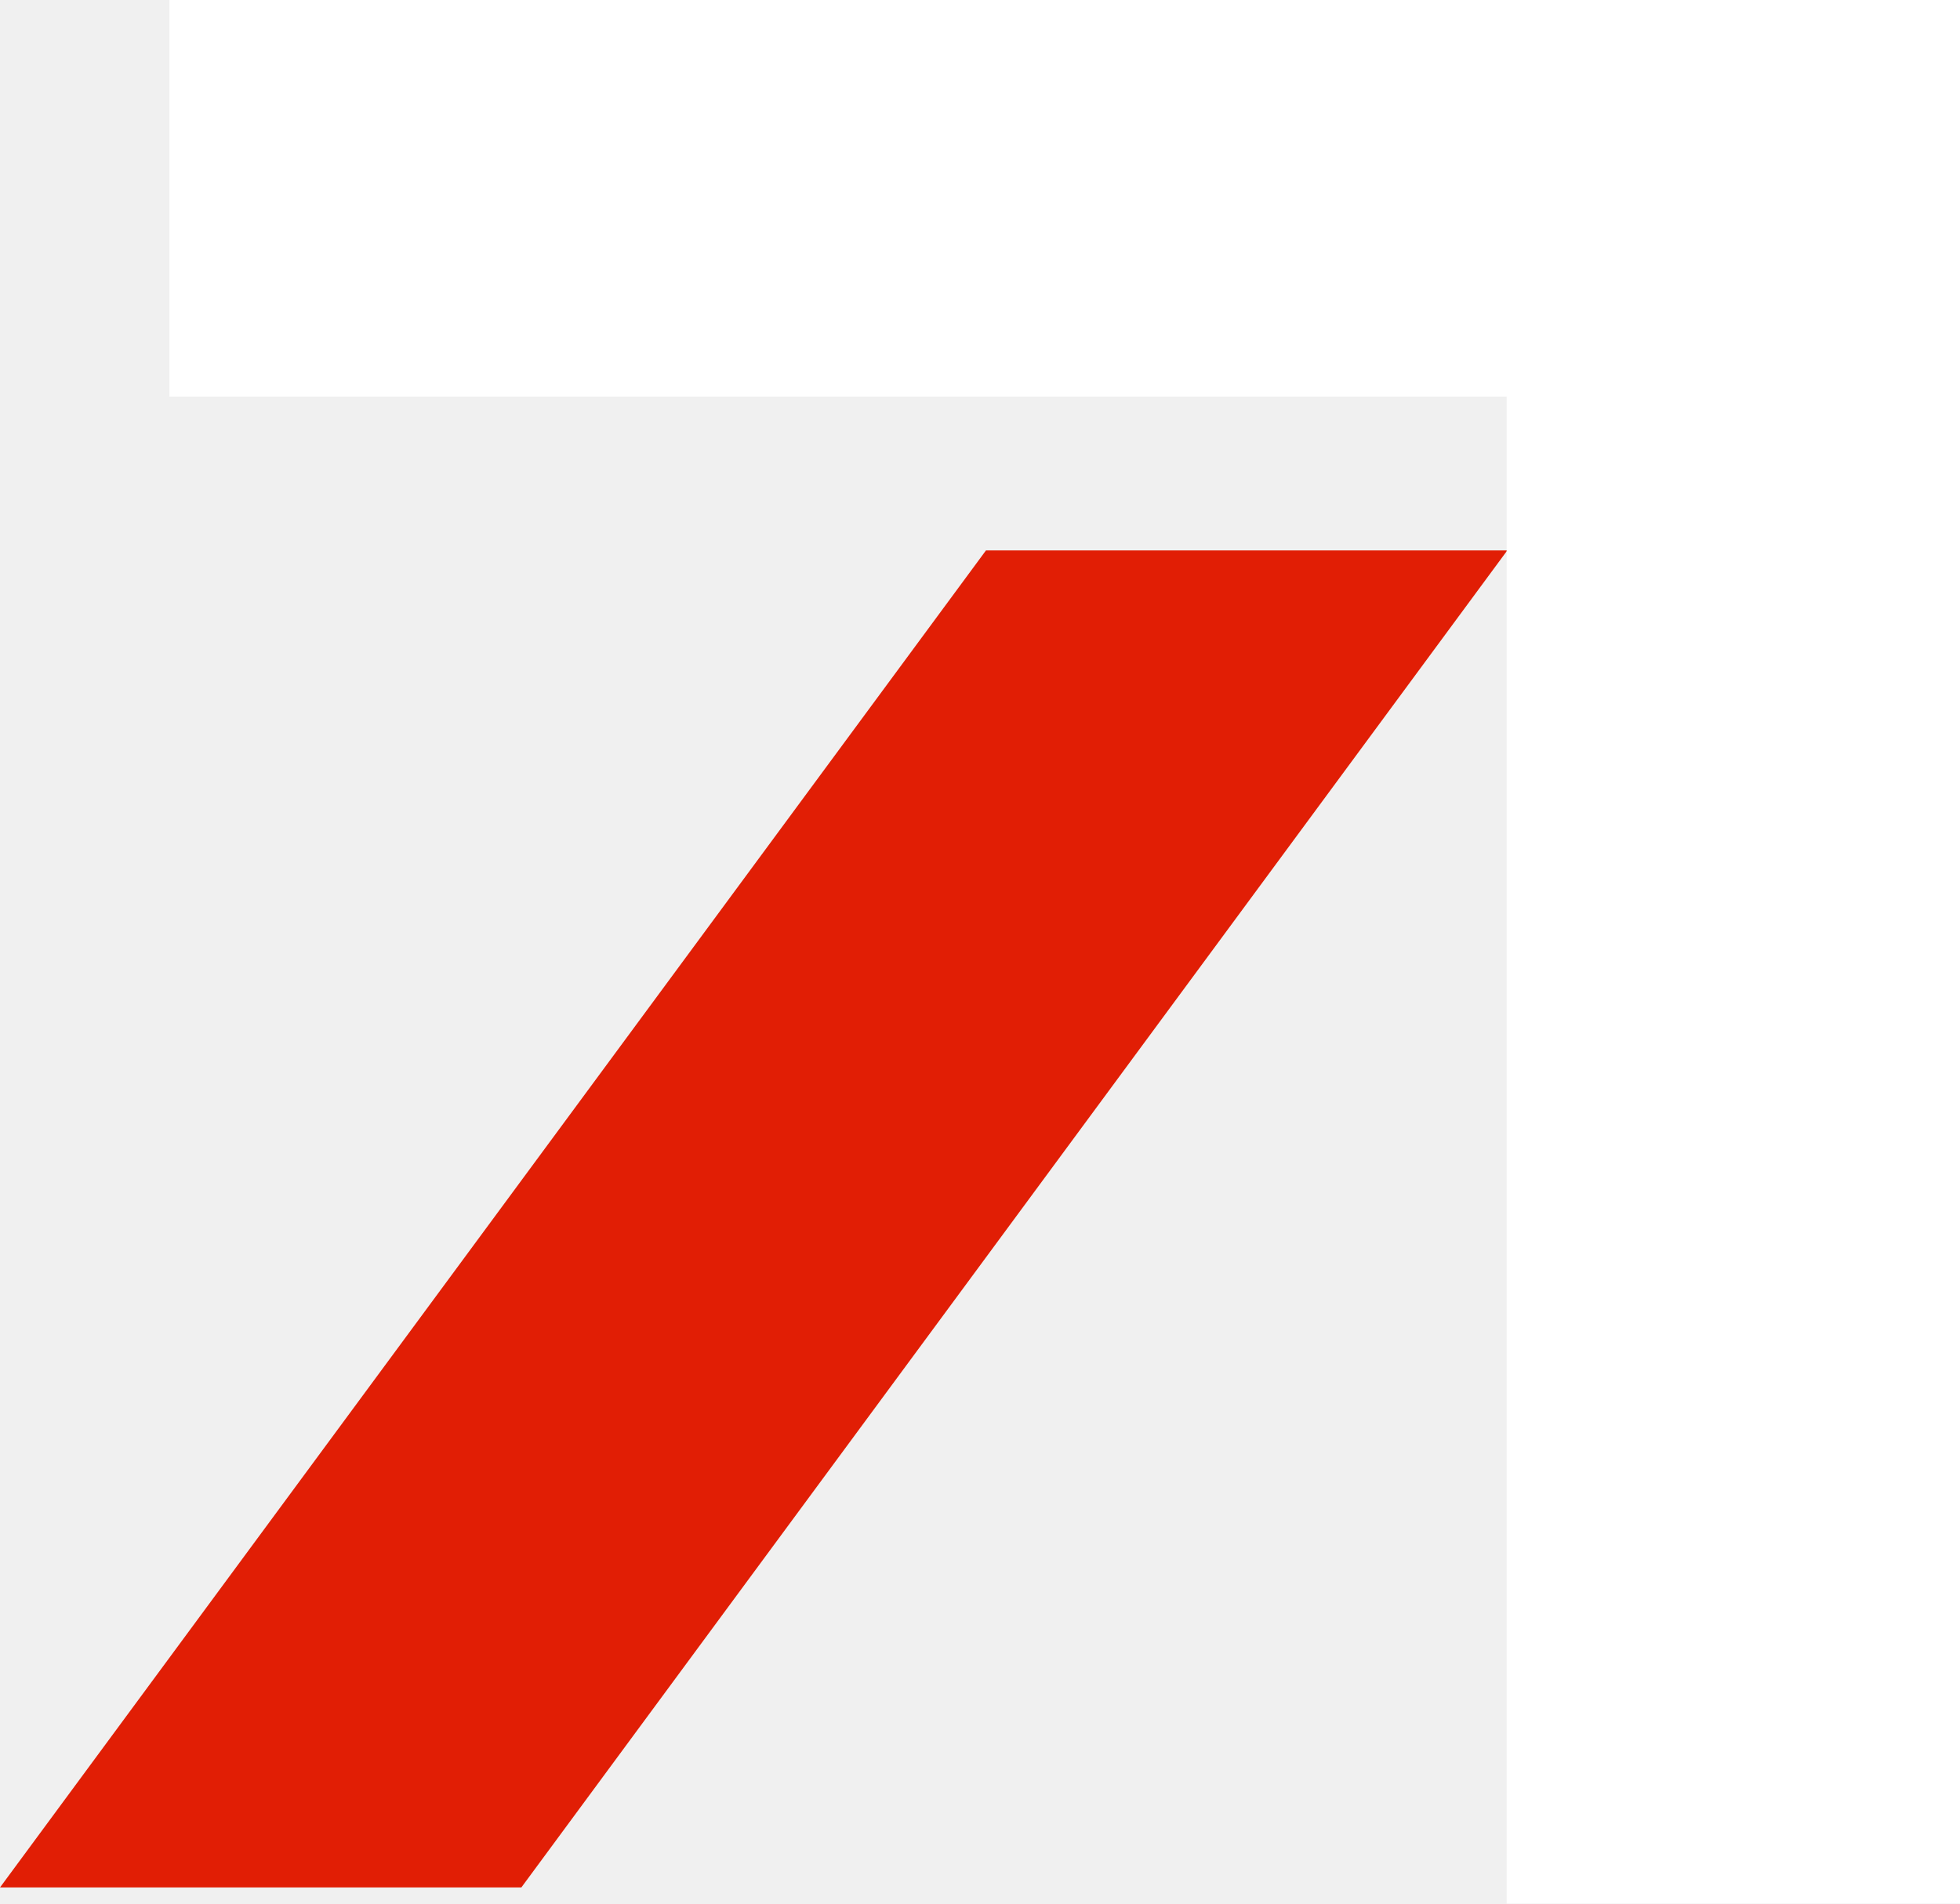
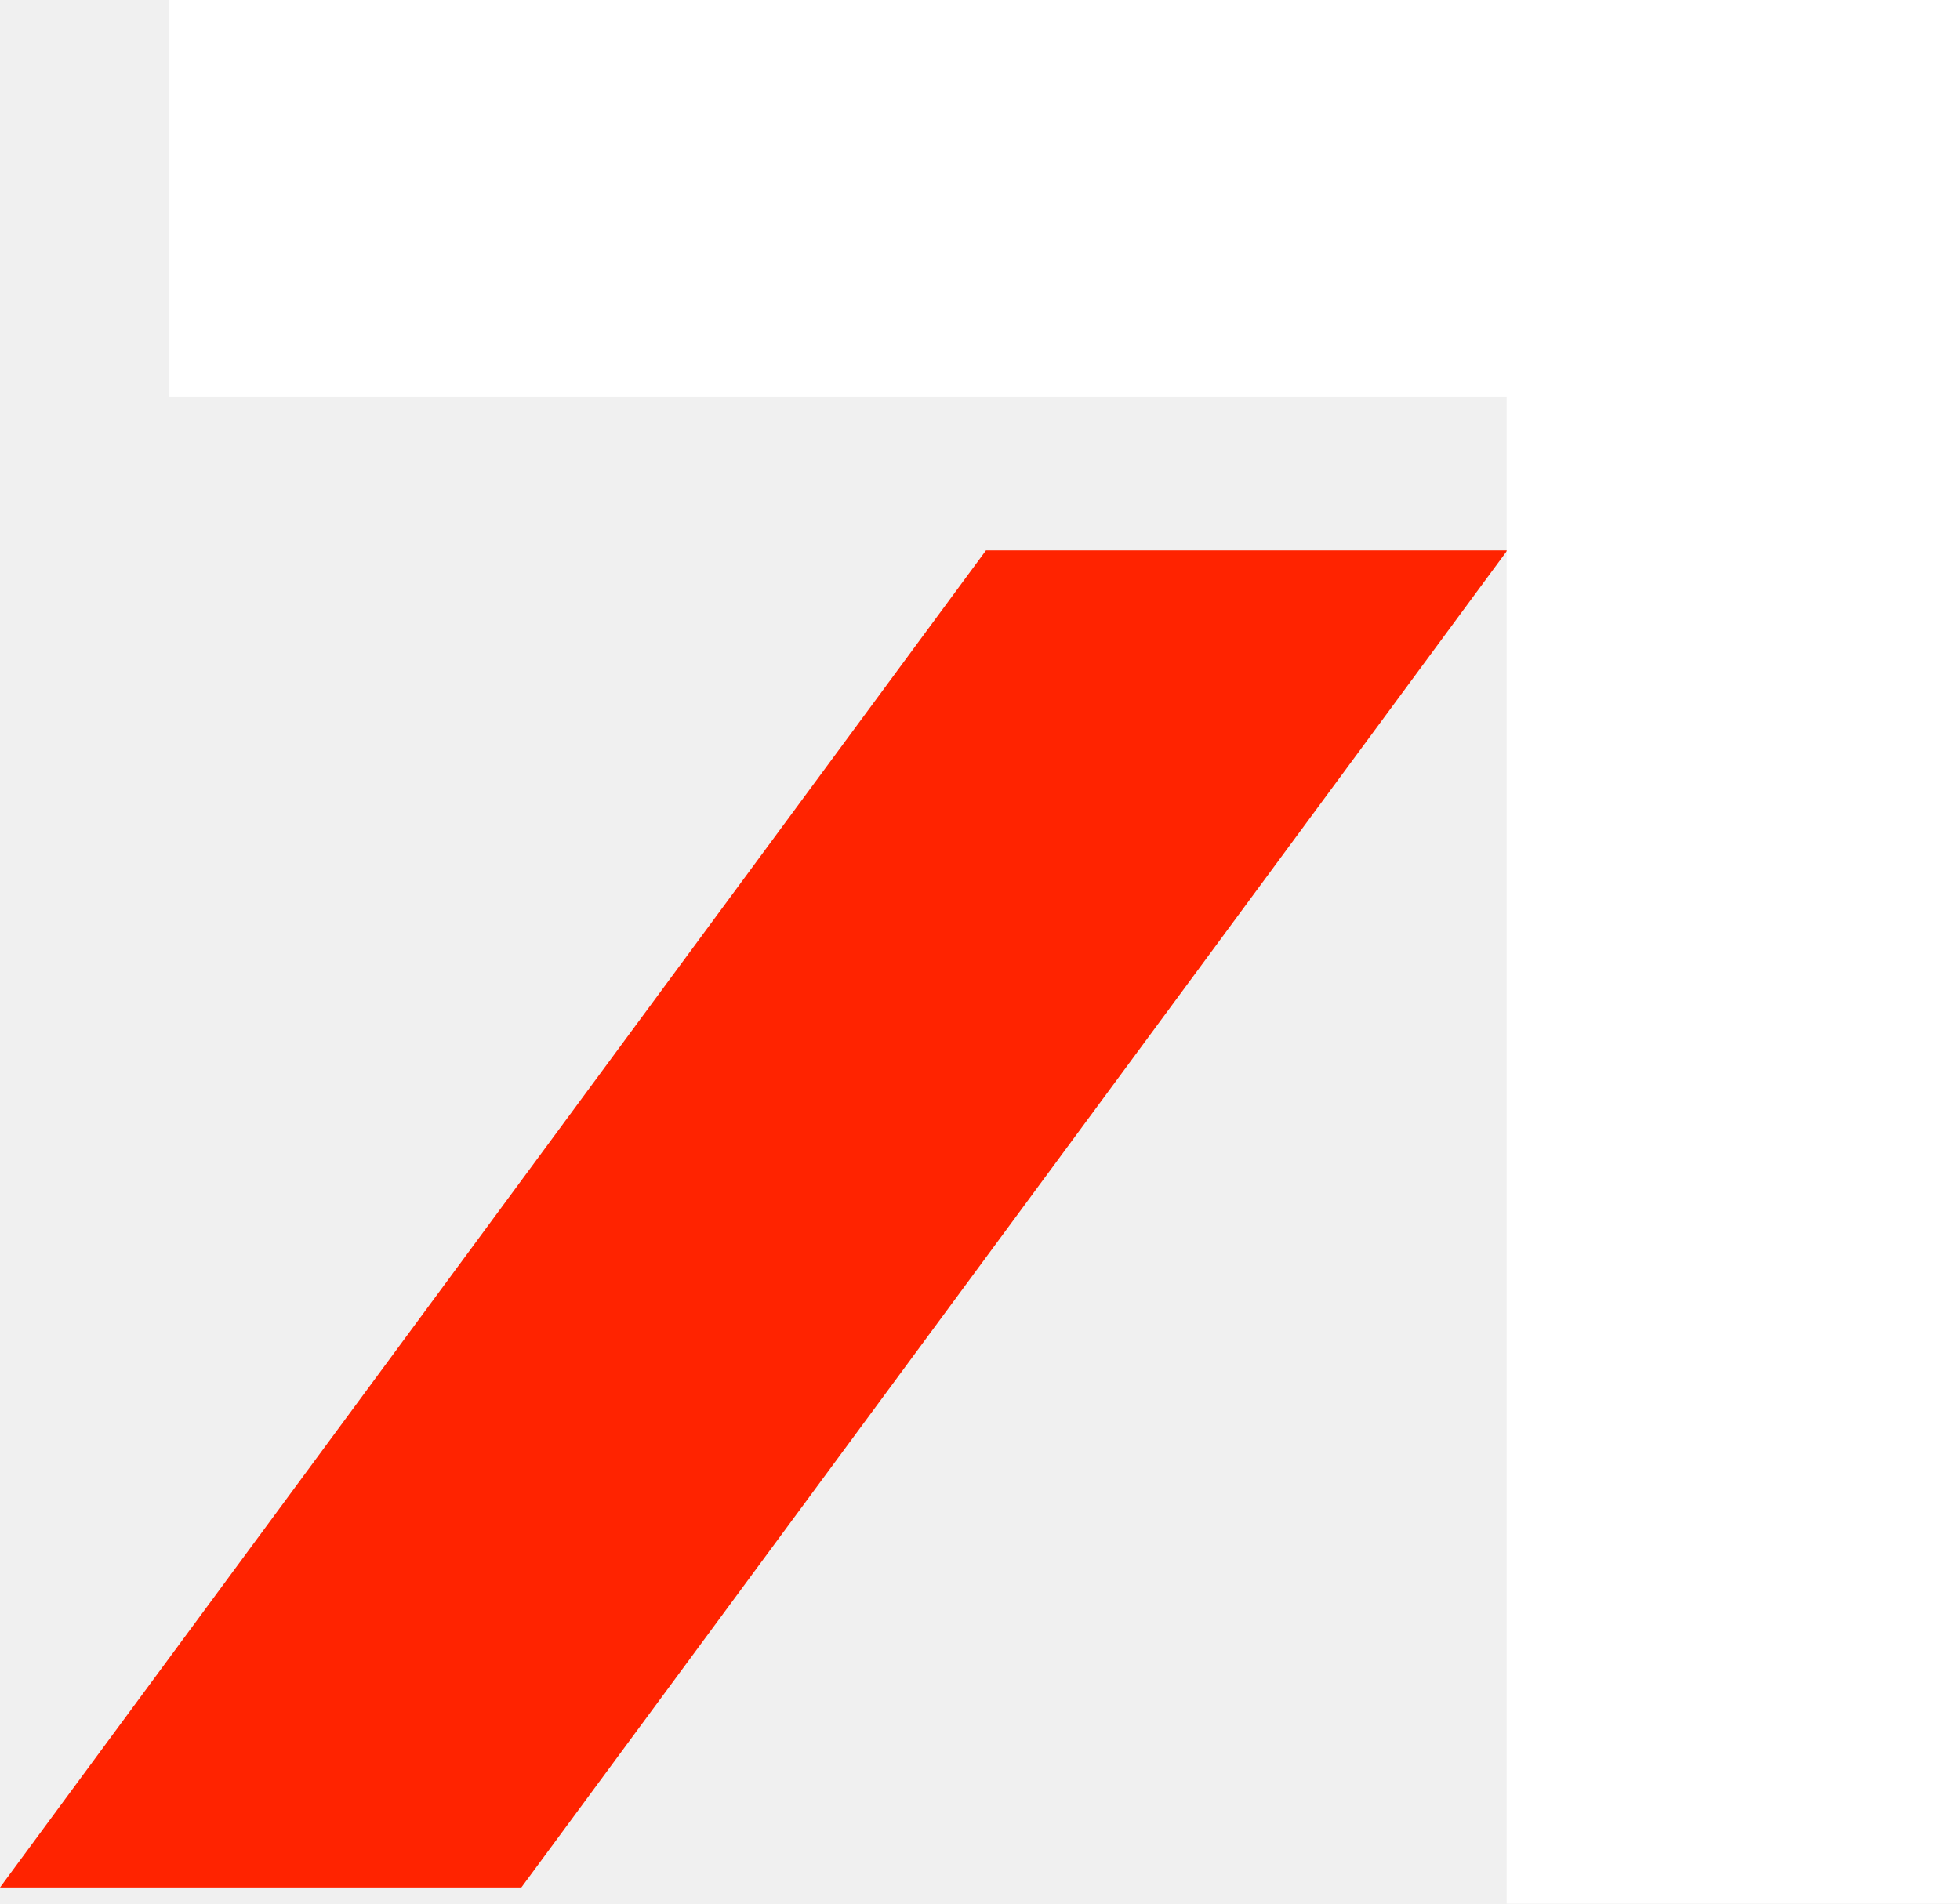
<svg xmlns="http://www.w3.org/2000/svg" viewBox="0 0 656.61 637.83" fill="none">
-   <path d="M330.3,184.43h174.65l-330.3,447.99H0L330.3,184.43Z" fill="#e11e05" />
+   <path d="M330.3,184.43h174.65l-330.3,447.99H0L330.3,184.43Z" fill="#ff2300" />
  <g fill="#ffffff">
    <path d="M656.61,0H56.75v132.88h447.99v504.95h151.87V0Z" />
  </g>
</svg>
